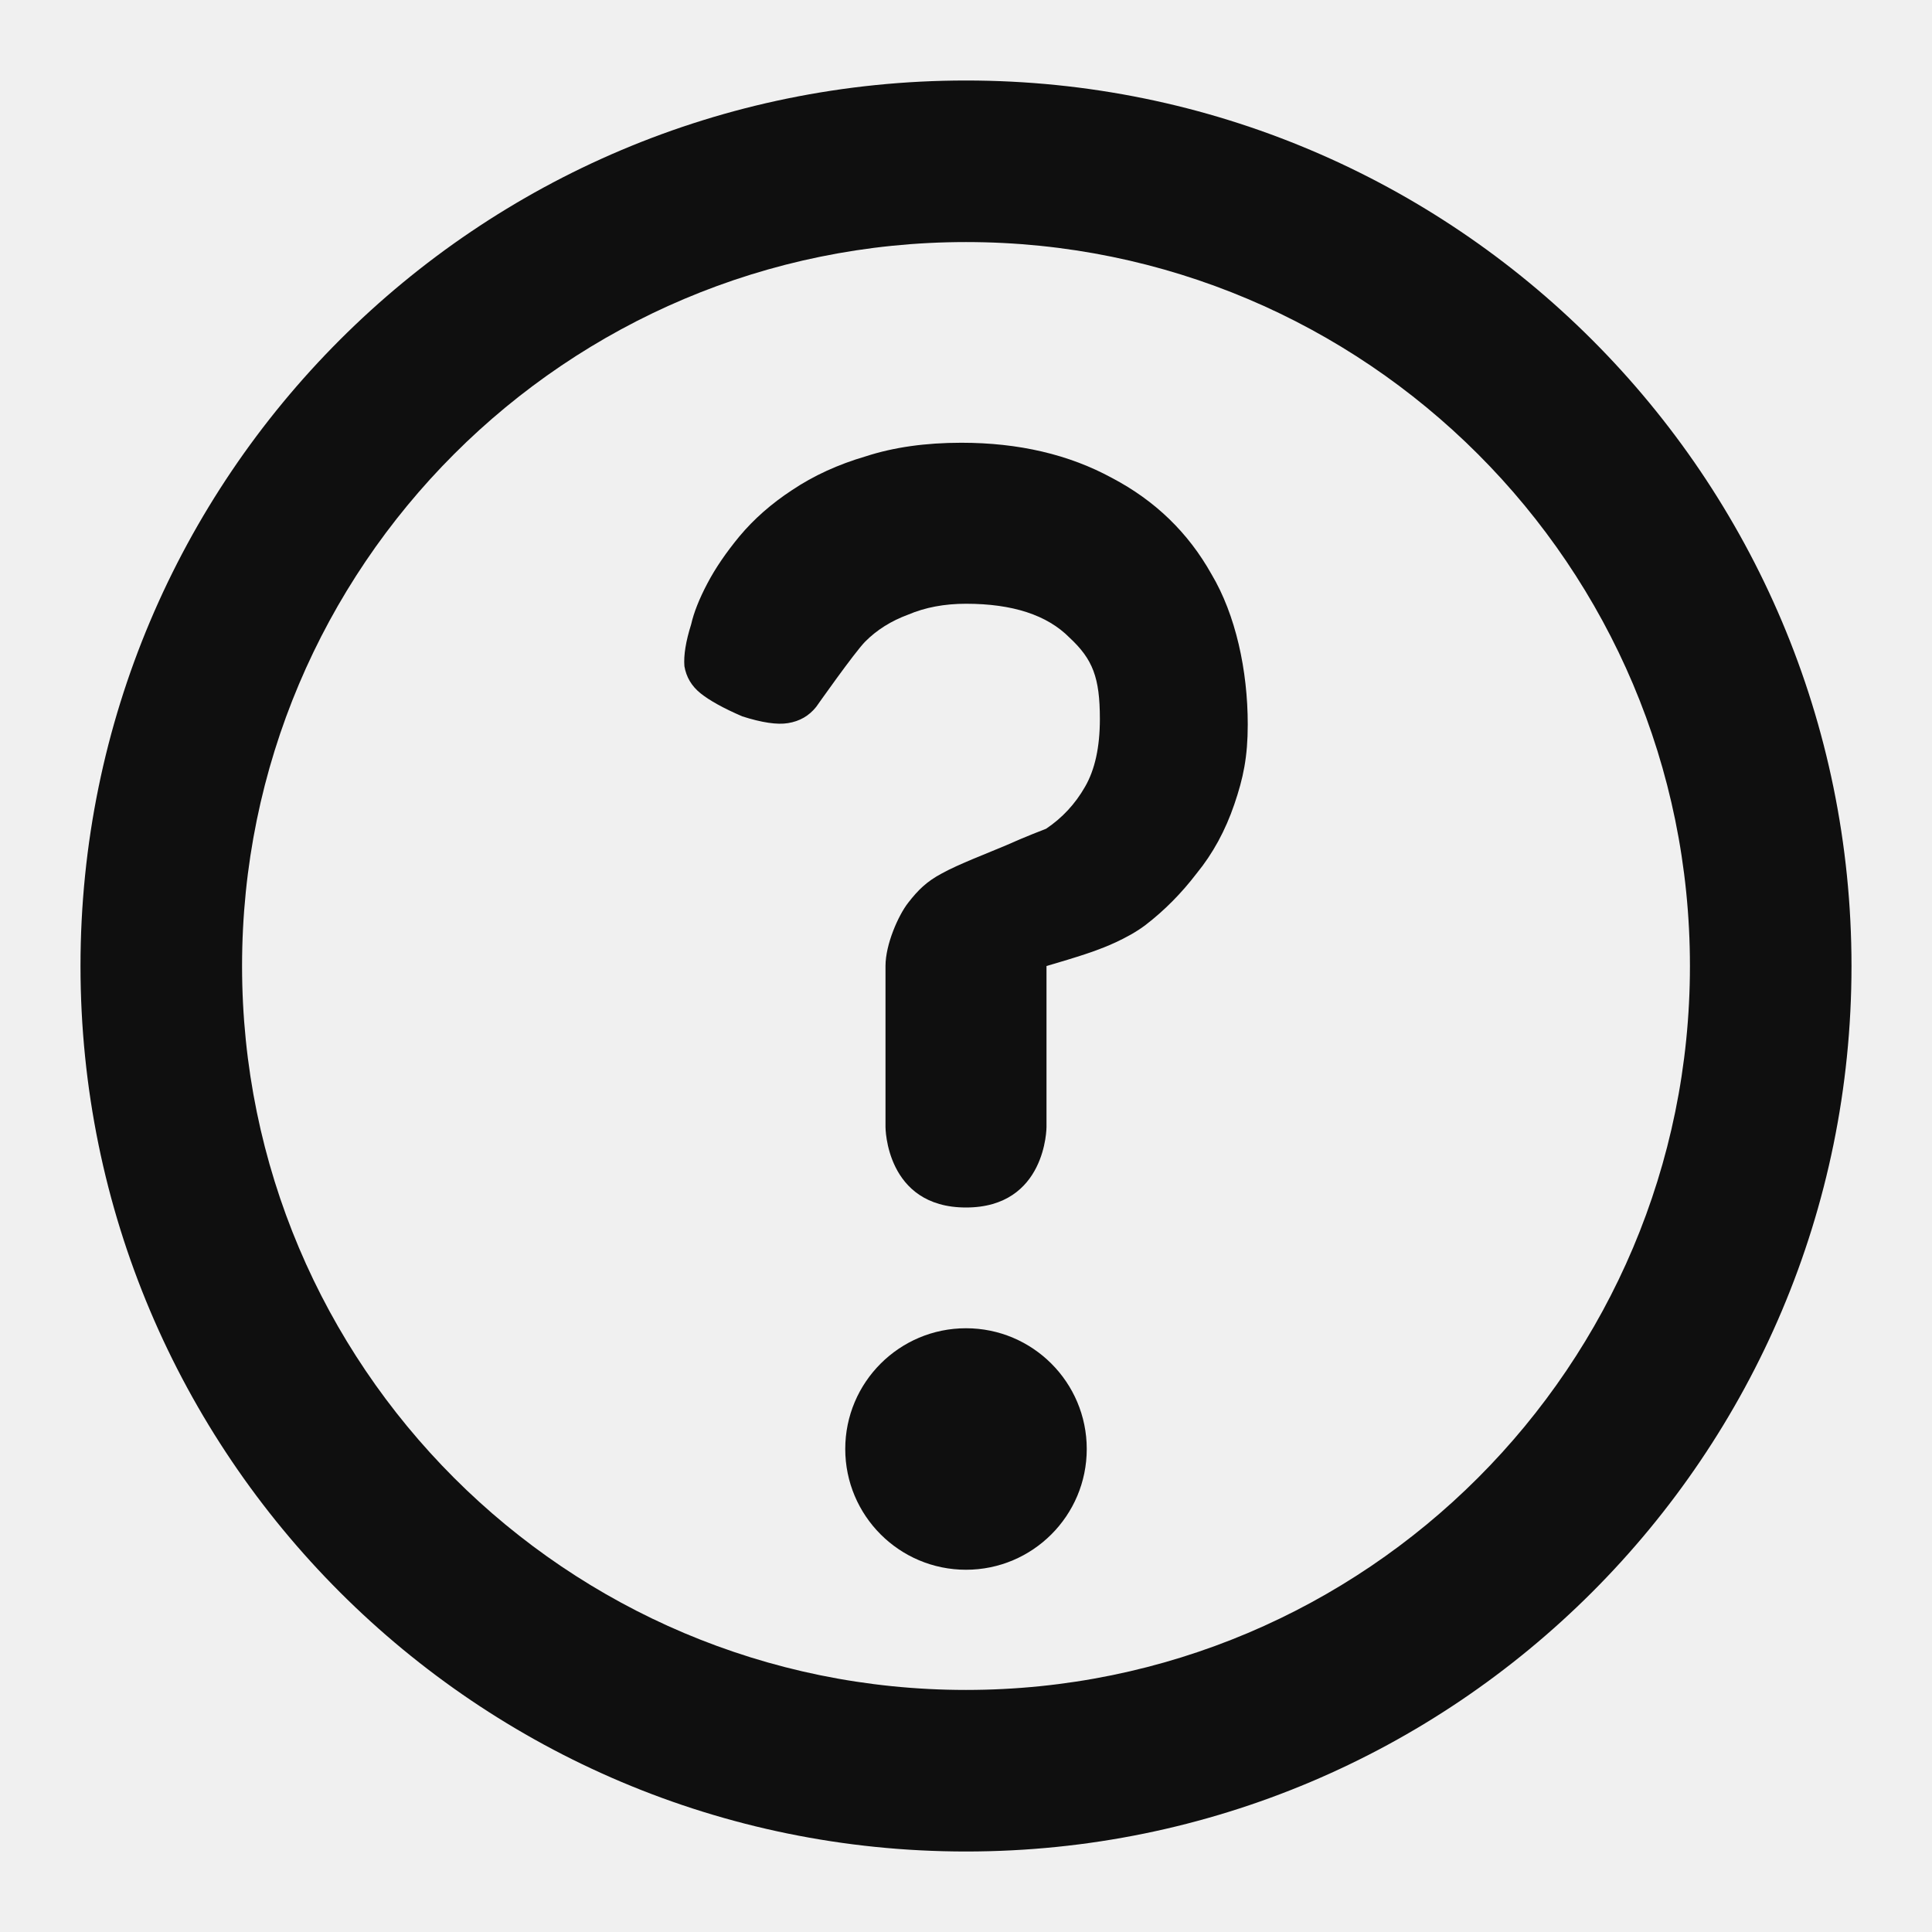
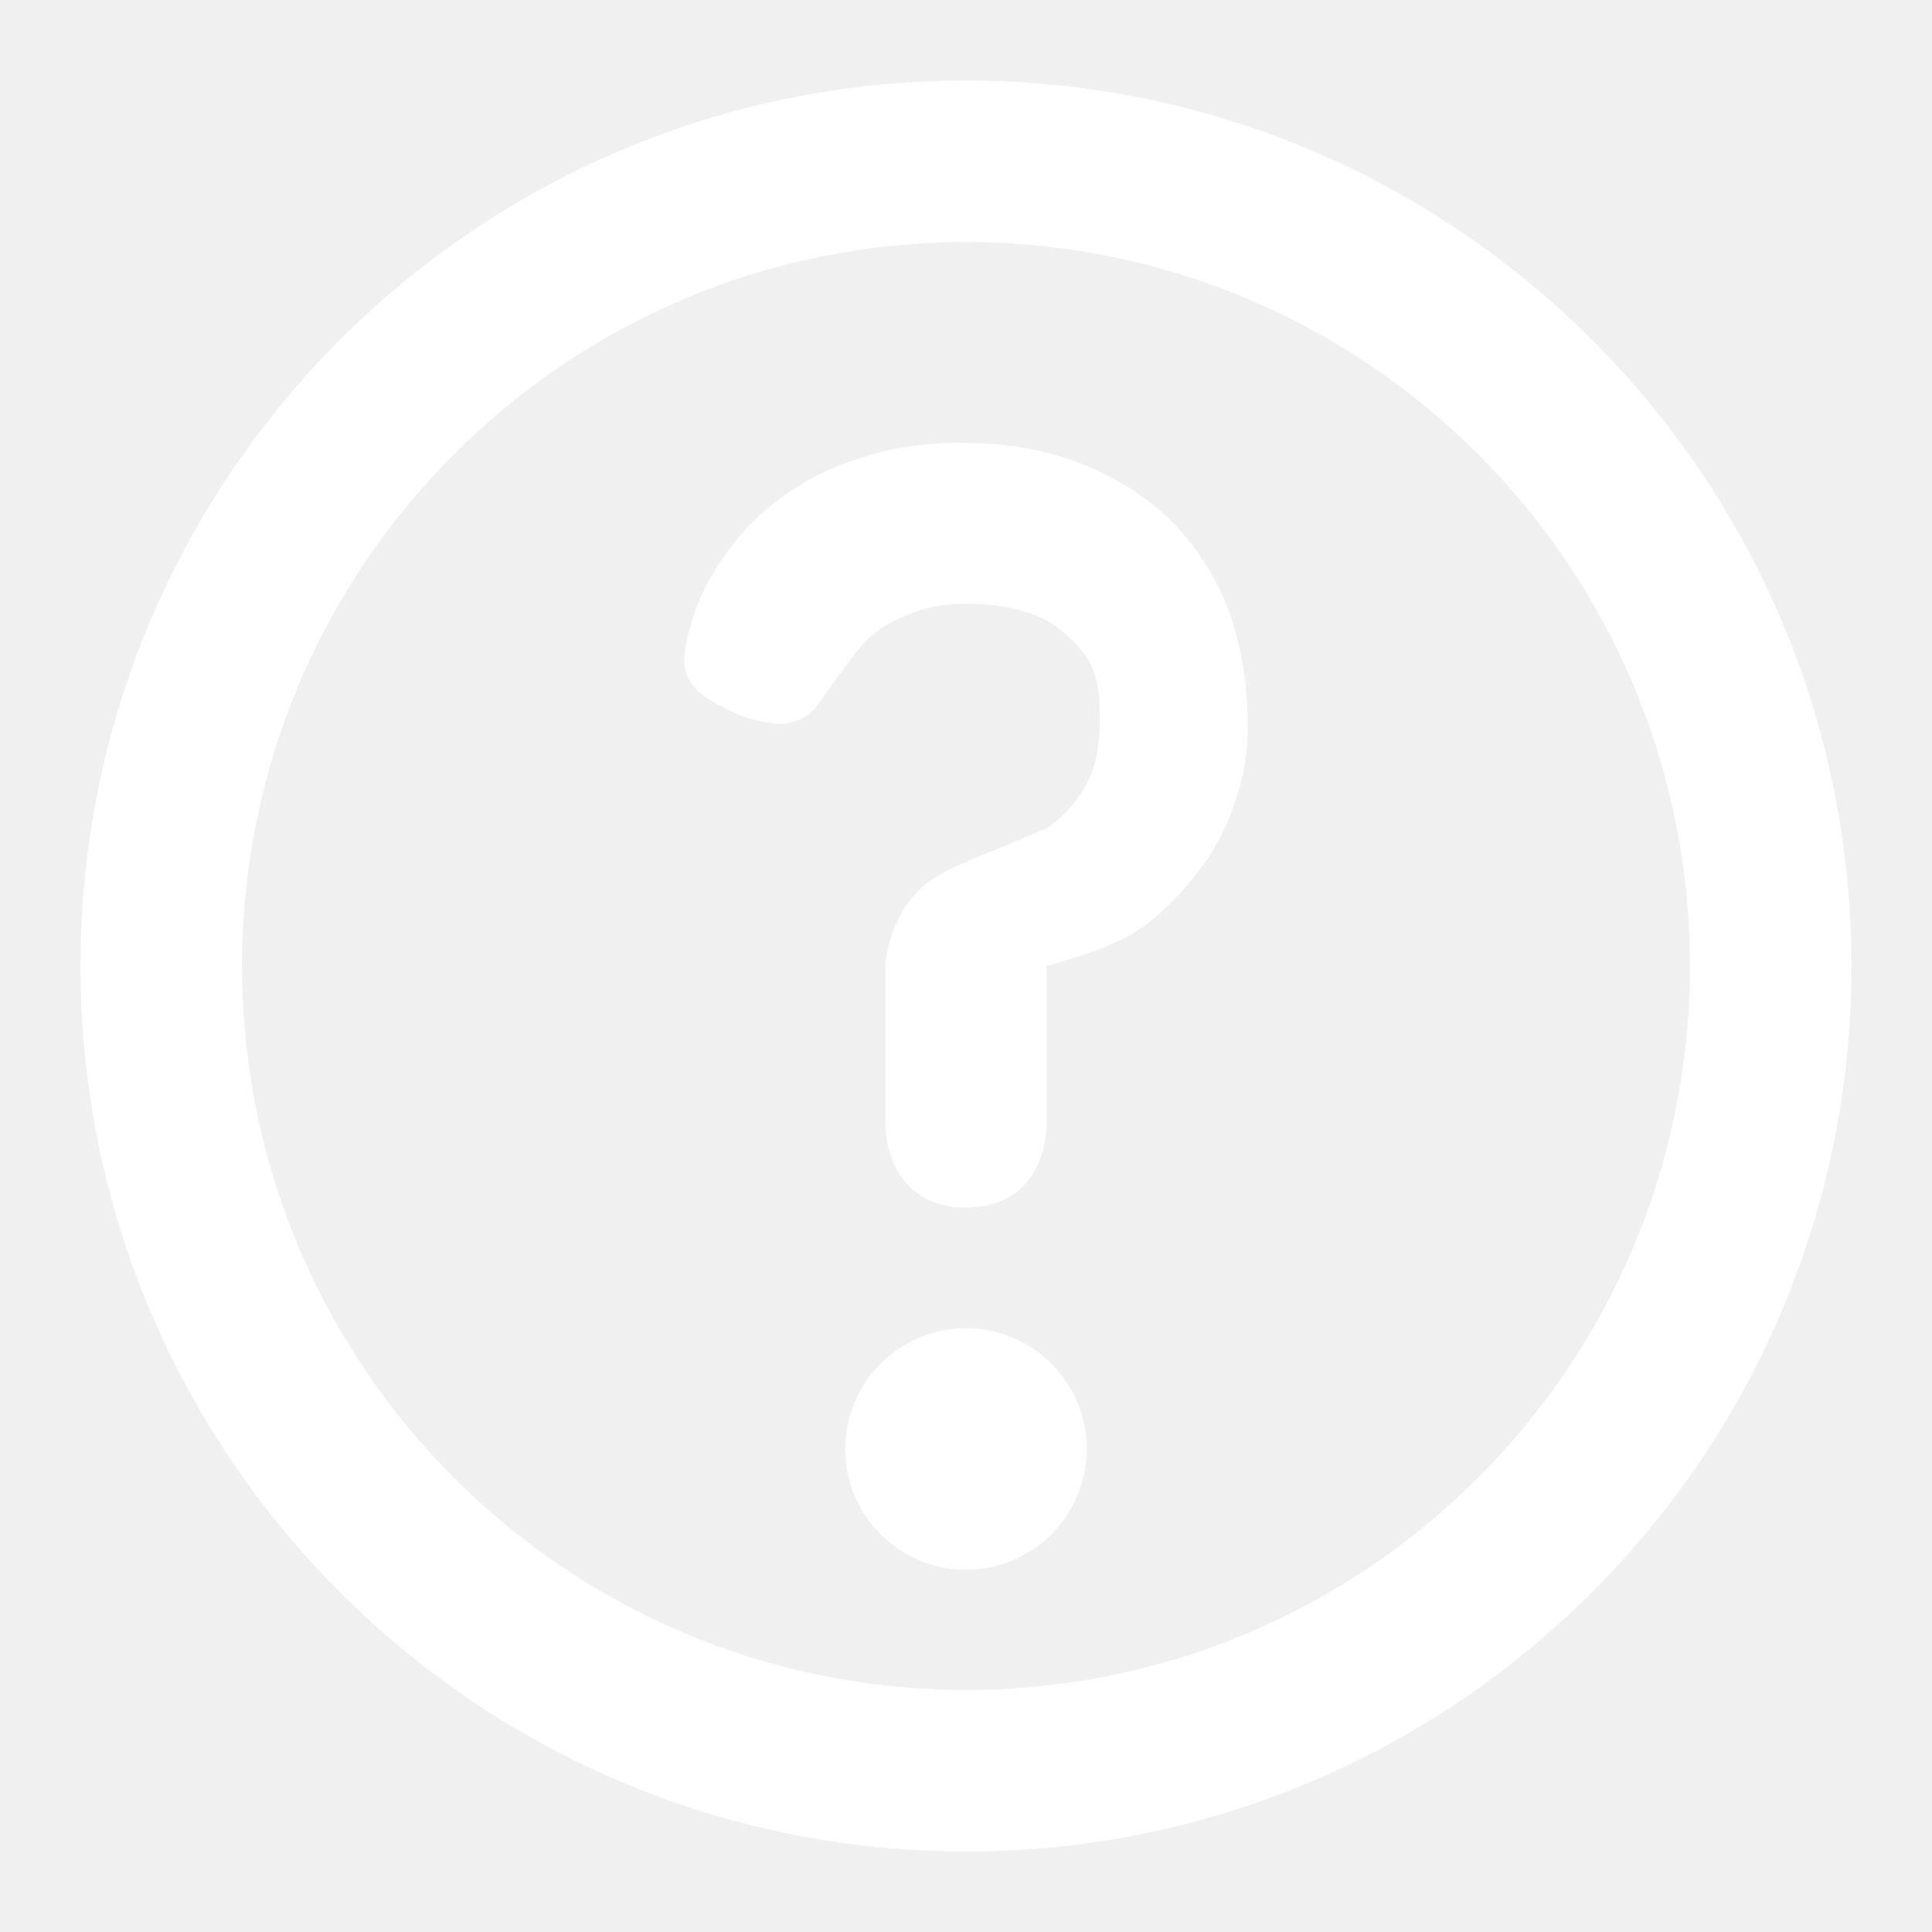
<svg xmlns="http://www.w3.org/2000/svg" width="800px" height="800px" viewBox="0 0 24 24" fill="none">
-   <path d="M23 12C23 18.075 18.075 23 12 23C5.925 23 1 18.075 1 12C1 5.925 5.925 1 12 1C18.075 1 23 5.925 23 12ZM3.007 12C3.007 16.967 7.033 20.993 12 20.993C16.967 20.993 20.993 16.967 20.993 12C20.993 7.033 16.967 3.007 12 3.007C7.033 3.007 3.007 7.033 3.007 12Z" fill="#0F0F0F" />
-   <path d="M13.5 18C13.5 18.828 12.828 19.5 12 19.5C11.172 19.5 10.5 18.828 10.5 18C10.5 17.172 11.172 16.5 12 16.5C12.828 16.5 13.5 17.172 13.5 18Z" fill="#0F0F0F" />
-   <path d="M11 12V14C11 14 11 15 12 15C13 15 13 14 13 14V12C13 12 13.479 11.863 13.663 11.788C13.663 11.788 13.997 11.669 14.231 11.49C14.465 11.31 14.676 11.097 14.865 10.85C15.066 10.604 15.222 10.318 15.333 9.992C15.444 9.667 15.5 9.404 15.5 9C15.5 8.327 15.35 7.637 15.049 7.132C14.76 6.616 14.348 6.218 13.813 5.937C13.279 5.646 12.655 5.5 11.943 5.5C11.497 5.5 11.102 5.556 10.757 5.668C10.412 5.769 10.106 5.909 9.838 6.089C9.582 6.257 9.365 6.448 9.187 6.661C9.02 6.863 8.886 7.059 8.786 7.25C8.686 7.44 8.619 7.609 8.586 7.755C8.519 7.968 8.491 8.141 8.502 8.276C8.525 8.411 8.591 8.523 8.703 8.613C8.814 8.702 8.987 8.798 9.221 8.899C9.465 8.977 9.655 9.005 9.788 8.983C9.933 8.96 10.05 8.893 10.139 8.781C10.139 8.781 10.614 8.106 10.747 7.971C10.892 7.825 11.07 7.713 11.282 7.635C11.493 7.545 11.733 7.5 12 7.5C12.579 7.5 13.008 7.64 13.286 7.921C13.575 8.19 13.663 8.416 13.663 8.932C13.663 9.28 13.602 9.56 13.479 9.773C13.357 9.987 13.195 10.161 12.995 10.295C12.995 10.295 12.723 10.399 12.5 10.5C12.289 10.59 11.9 10.738 11.7 10.85C11.51 10.951 11.404 11.057 11.282 11.214C11.159 11.371 11 11.731 11 12Z" fill="#0F0F0F" />
+   <path d="M23 12C23 18.075 18.075 23 12 23C5.925 23 1 18.075 1 12C1 5.925 5.925 1 12 1C18.075 1 23 5.925 23 12ZM3.007 12C3.007 16.967 7.033 20.993 12 20.993C16.967 20.993 20.993 16.967 20.993 12C20.993 7.033 16.967 3.007 12 3.007C7.033 3.007 3.007 7.033 3.007 12Z" fill="#FFFFFF" />
+   <path d="M13.5 18C13.5 18.828 12.828 19.5 12 19.5C11.172 19.5 10.5 18.828 10.5 18C10.5 17.172 11.172 16.5 12 16.5C12.828 16.5 13.5 17.172 13.5 18Z" fill="#FFFFFF" />
+   <path d="M11 12V14C11 14 11 15 12 15C13 15 13 14 13 14V12C13 12 13.479 11.863 13.663 11.788C13.663 11.788 13.997 11.669 14.231 11.49C14.465 11.31 14.676 11.097 14.865 10.85C15.066 10.604 15.222 10.318 15.333 9.992C15.444 9.667 15.5 9.404 15.5 9C15.5 8.327 15.35 7.637 15.049 7.132C14.76 6.616 14.348 6.218 13.813 5.937C13.279 5.646 12.655 5.5 11.943 5.5C11.497 5.5 11.102 5.556 10.757 5.668C10.412 5.769 10.106 5.909 9.838 6.089C9.582 6.257 9.365 6.448 9.187 6.661C9.02 6.863 8.886 7.059 8.786 7.25C8.686 7.44 8.619 7.609 8.586 7.755C8.519 7.968 8.491 8.141 8.502 8.276C8.525 8.411 8.591 8.523 8.703 8.613C8.814 8.702 8.987 8.798 9.221 8.899C9.465 8.977 9.655 9.005 9.788 8.983C9.933 8.96 10.05 8.893 10.139 8.781C10.139 8.781 10.614 8.106 10.747 7.971C10.892 7.825 11.07 7.713 11.282 7.635C11.493 7.545 11.733 7.5 12 7.5C12.579 7.5 13.008 7.64 13.286 7.921C13.575 8.19 13.663 8.416 13.663 8.932C13.663 9.28 13.602 9.56 13.479 9.773C13.357 9.987 13.195 10.161 12.995 10.295C12.995 10.295 12.723 10.399 12.5 10.5C12.289 10.59 11.9 10.738 11.7 10.85C11.51 10.951 11.404 11.057 11.282 11.214C11.159 11.371 11 11.731 11 12Z" fill="#FFFFFF" />
</svg>
